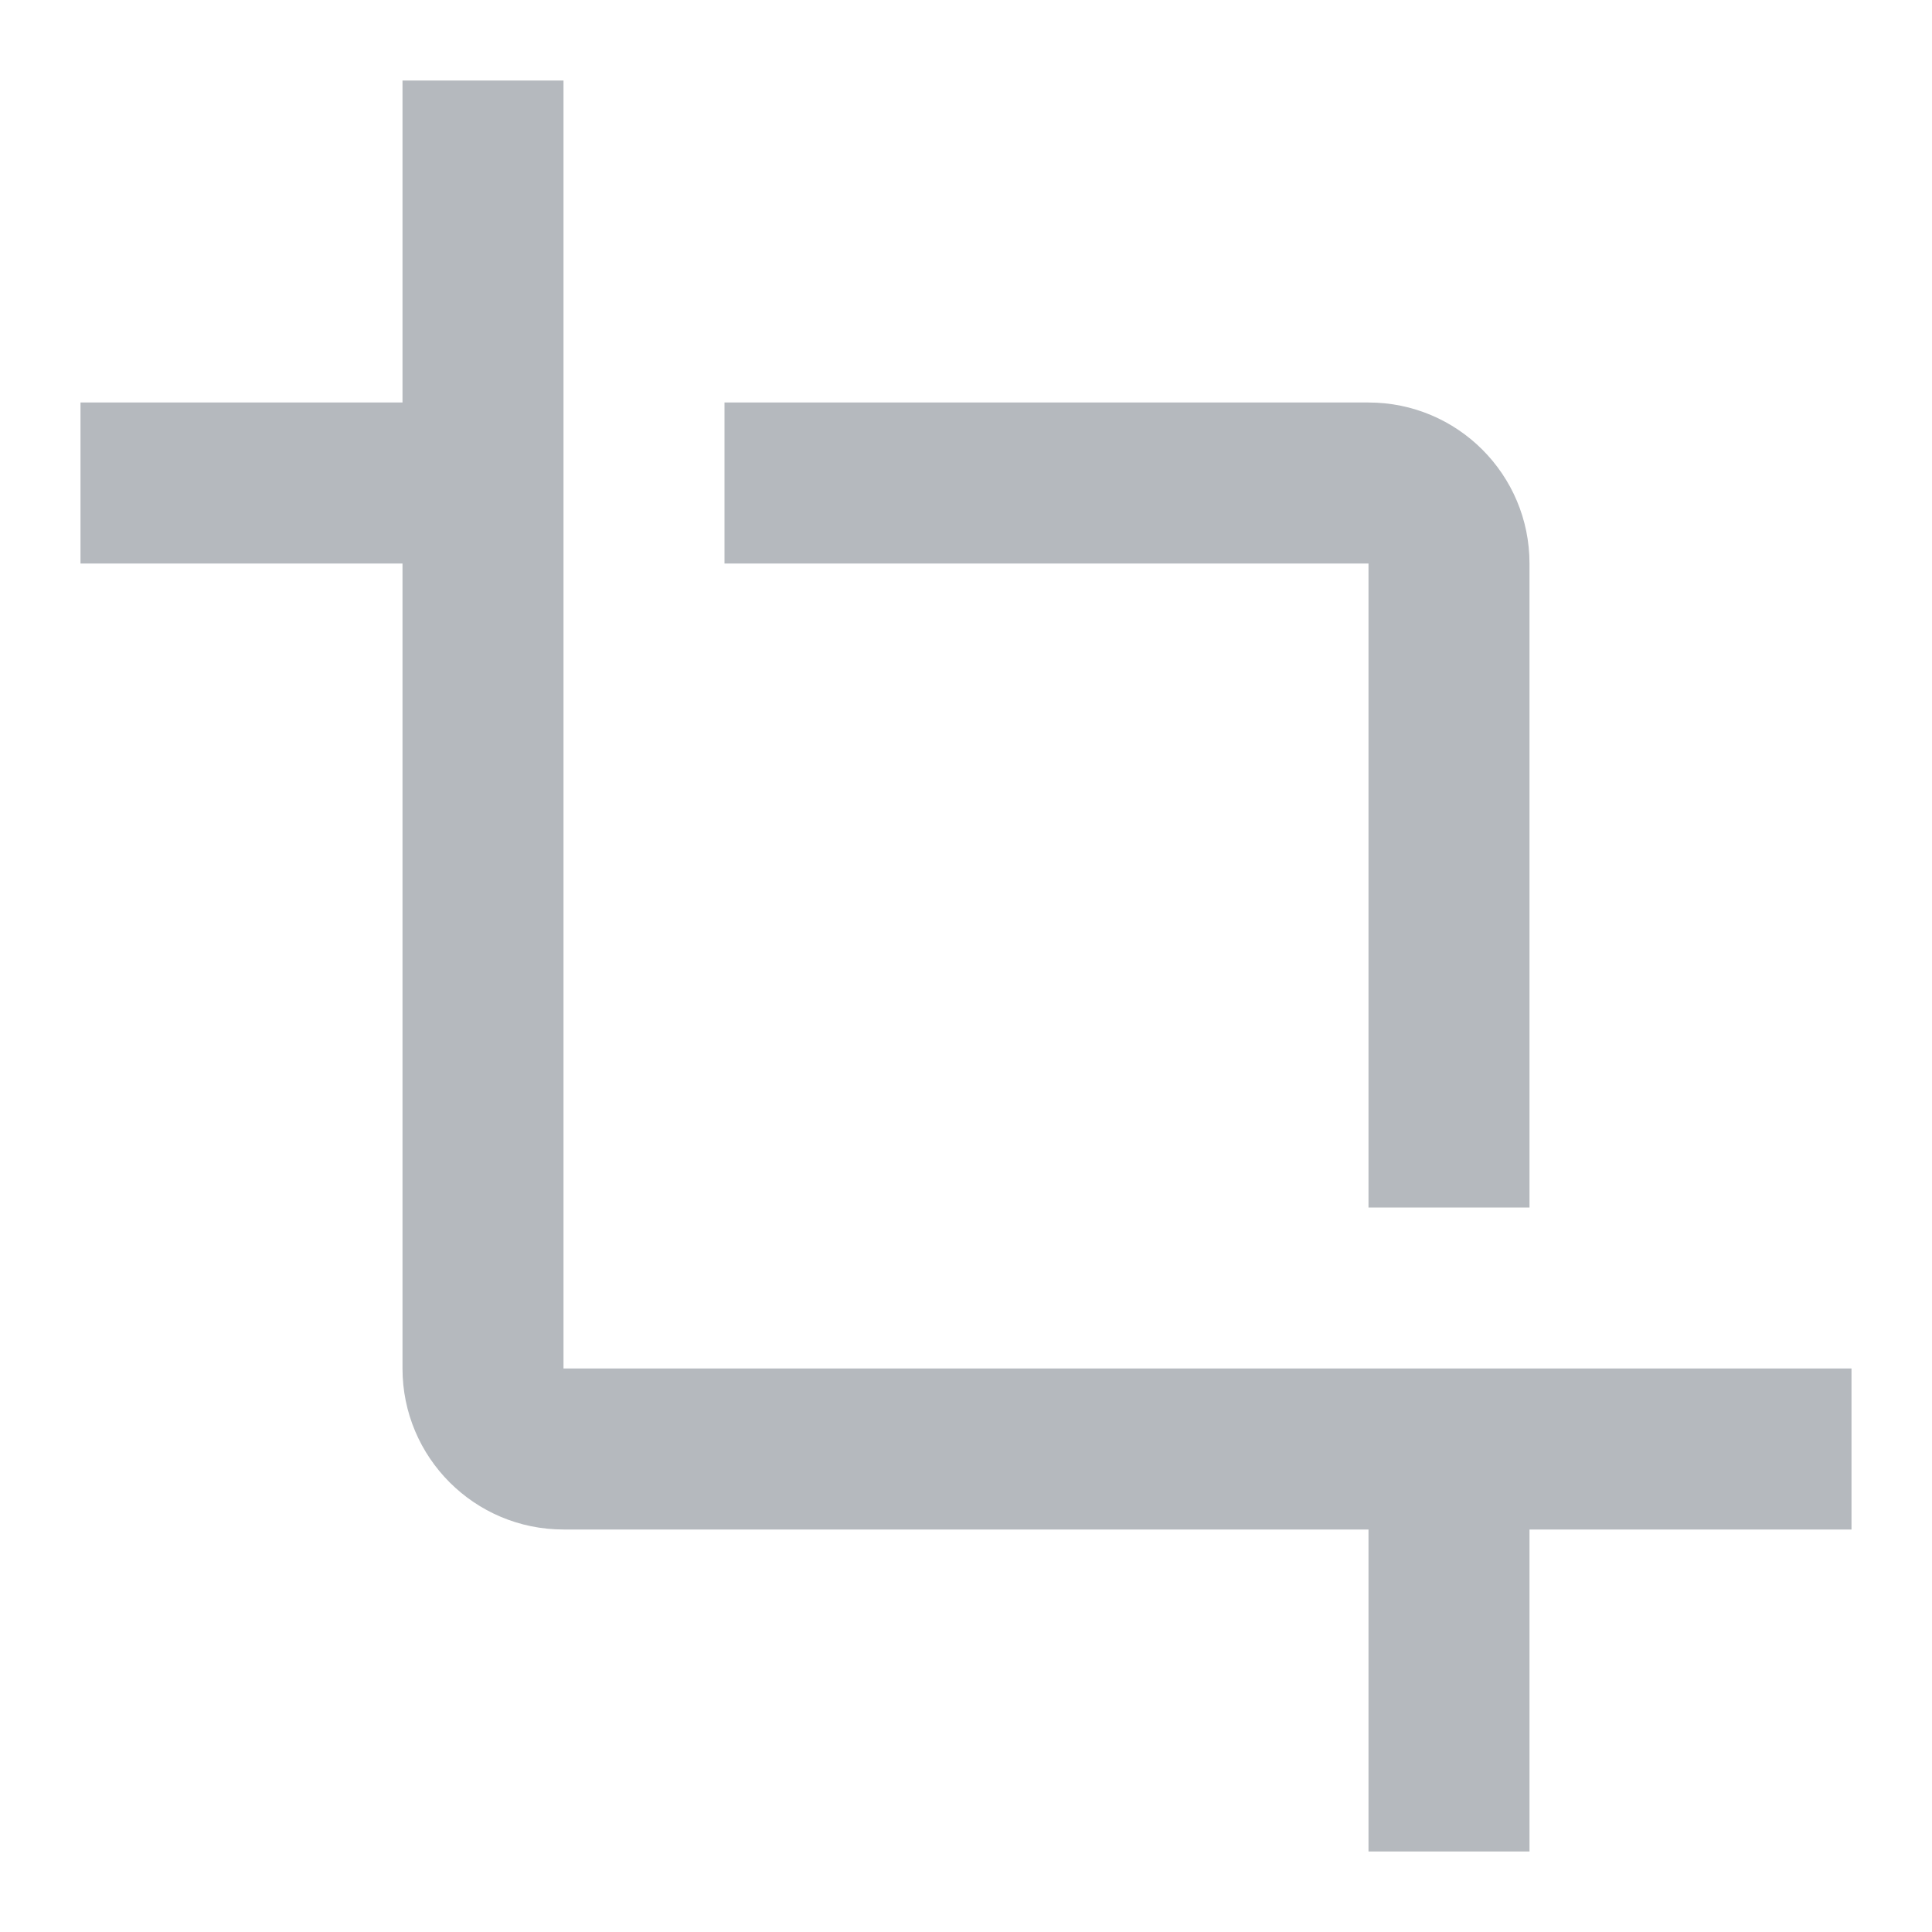
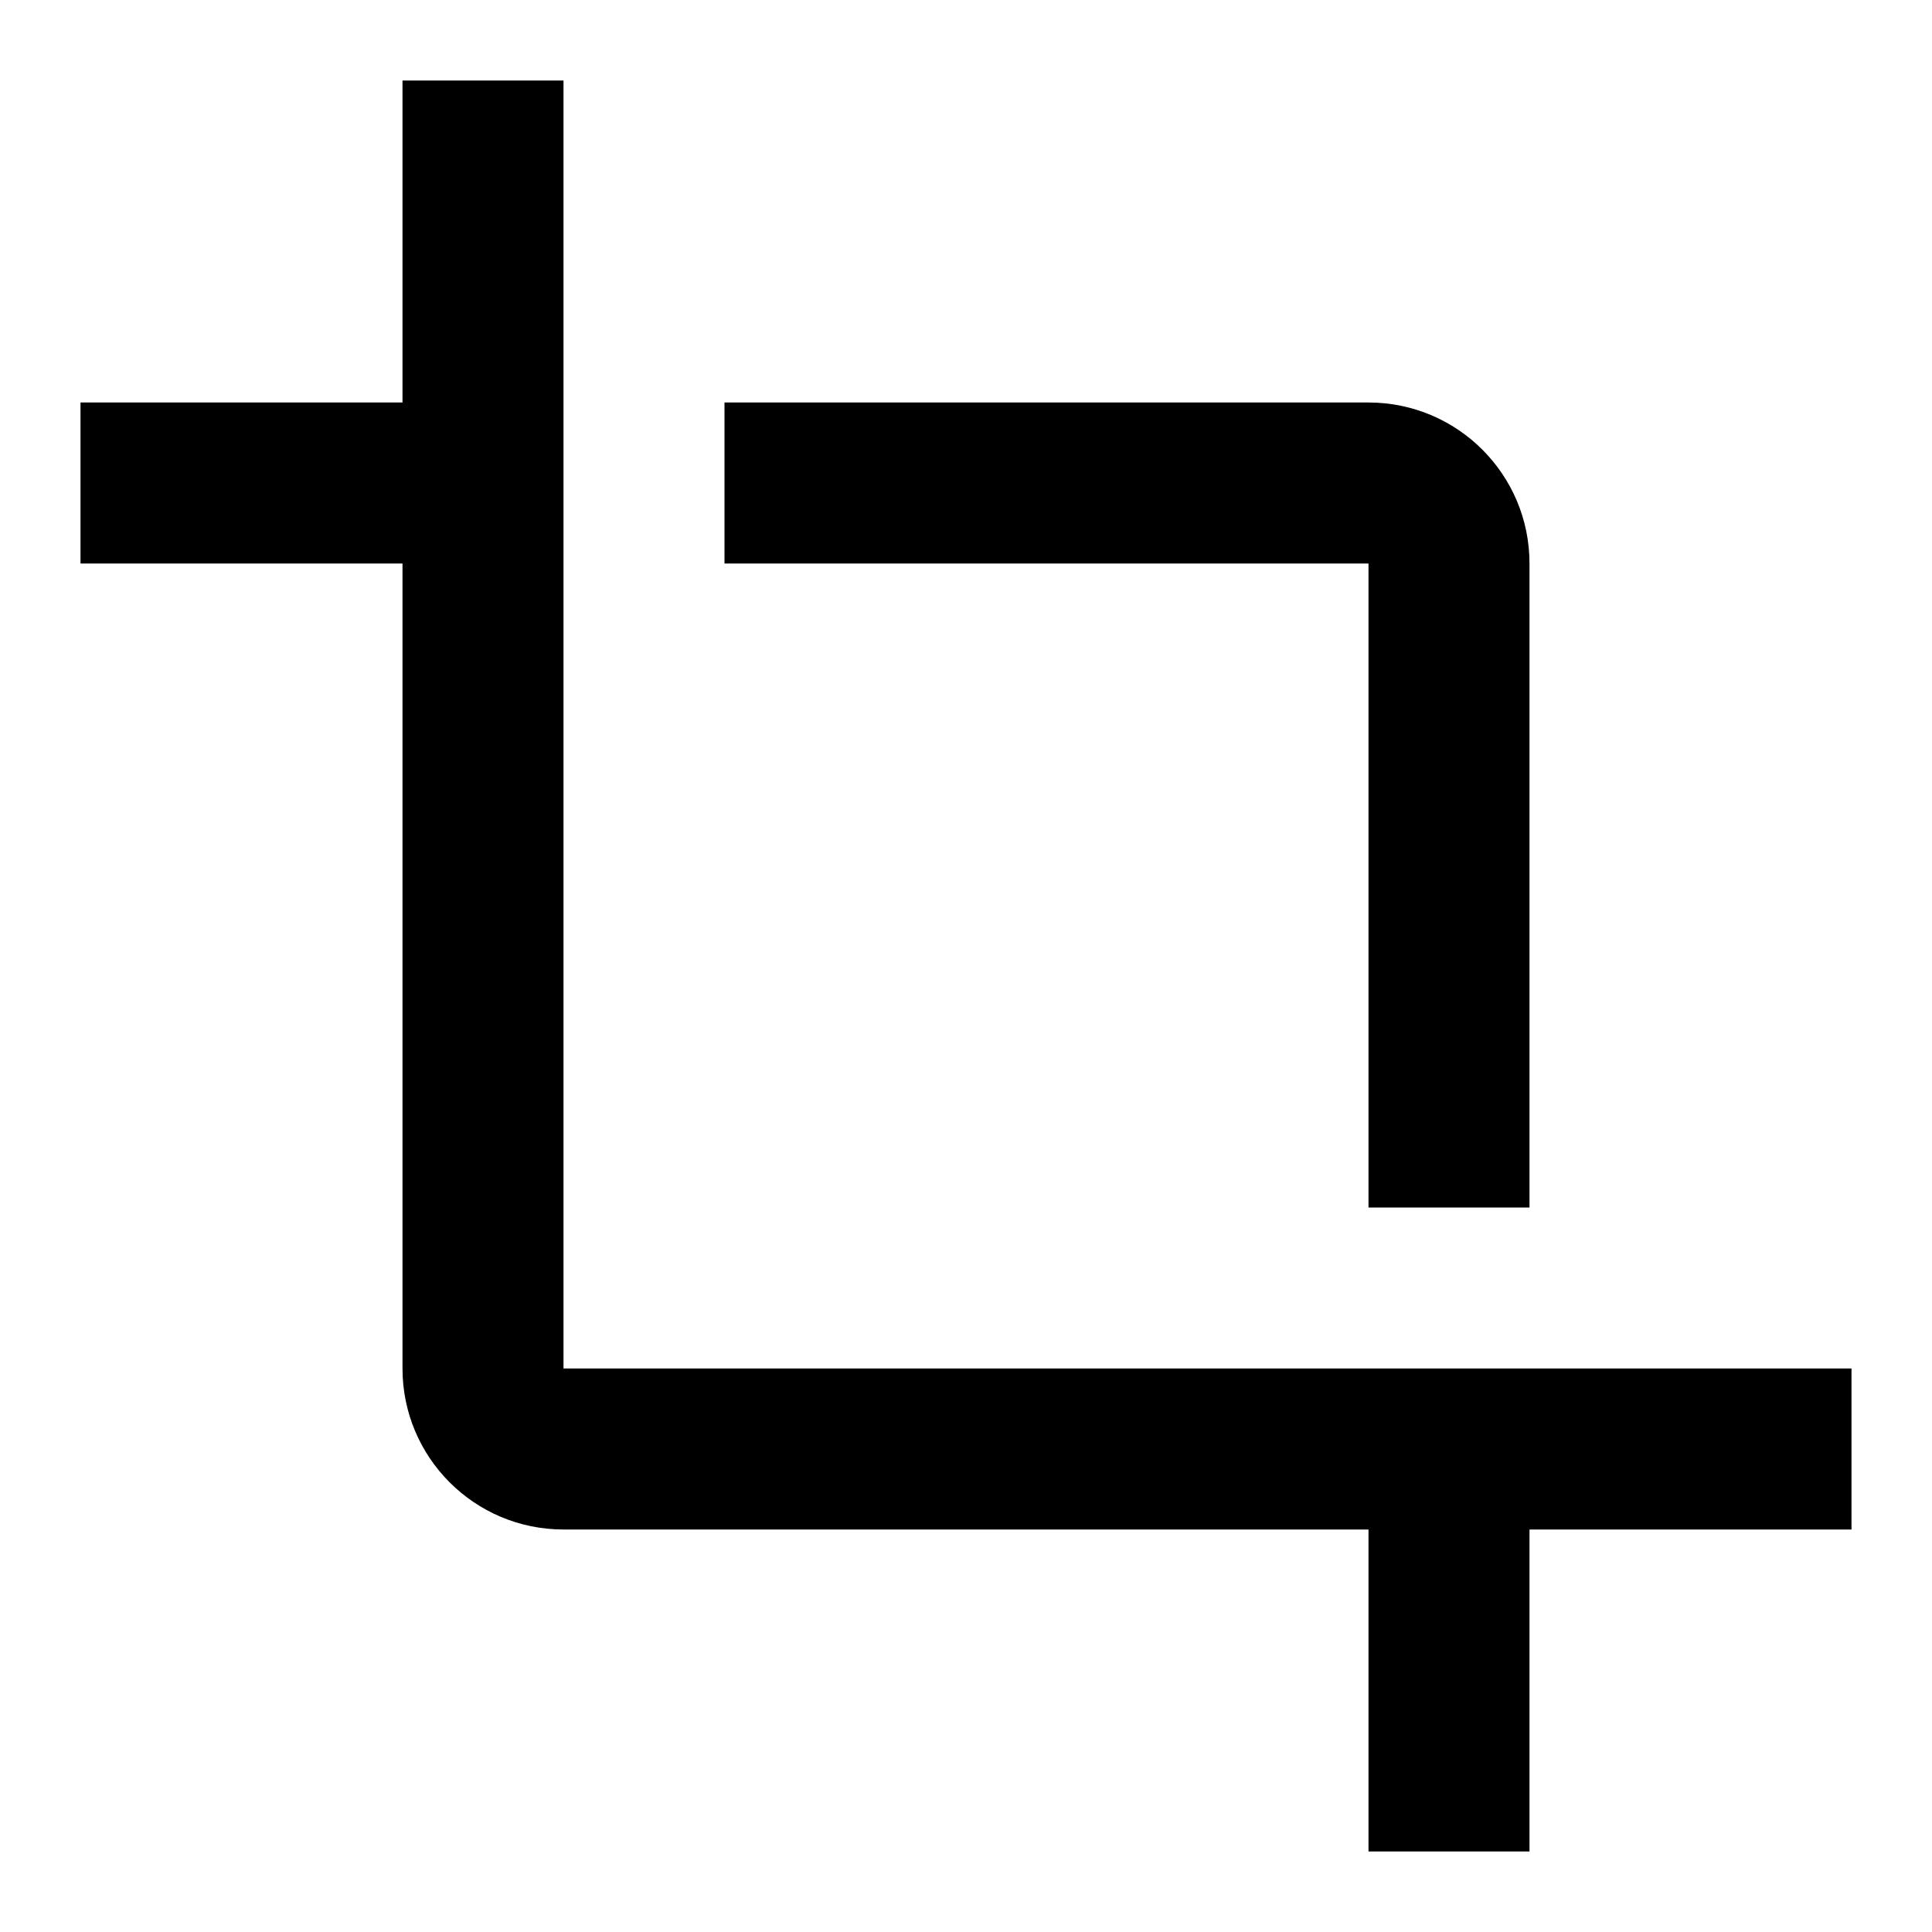
- <svg xmlns="http://www.w3.org/2000/svg" version="1.0" x="0px" y="0px" width="48px" height="48px" viewBox="0 0 48 48" enable-background="new 0 0 48 48" xml:space="preserve">
+ <svg xmlns="http://www.w3.org/2000/svg" version="1.0" id="Layer_1" x="0px" y="0px" width="48px" height="48px" viewBox="0 0 48 48" enable-background="new 0 0 48 48" xml:space="preserve">
  <path fill="none" d="M0,0h48v48H0V0z" />
-   <path fill="#b5b9be" d="M34,30h4V14c0-2.21-1.79-4-4-4H18v4h16V30z M14,34V2h-4v8H2v4h8v20c0,2.21,1.79,4,4,4h20v8h4v-8h8v-4H14z" />
+   <path d="M34,30h4V14c0-2.21-1.79-4-4-4H18v4h16V30z M14,34V2h-4v8H2v4h8v20c0,2.21,1.79,4,4,4h20v8h4v-8h8v-4H14z" />
</svg>
